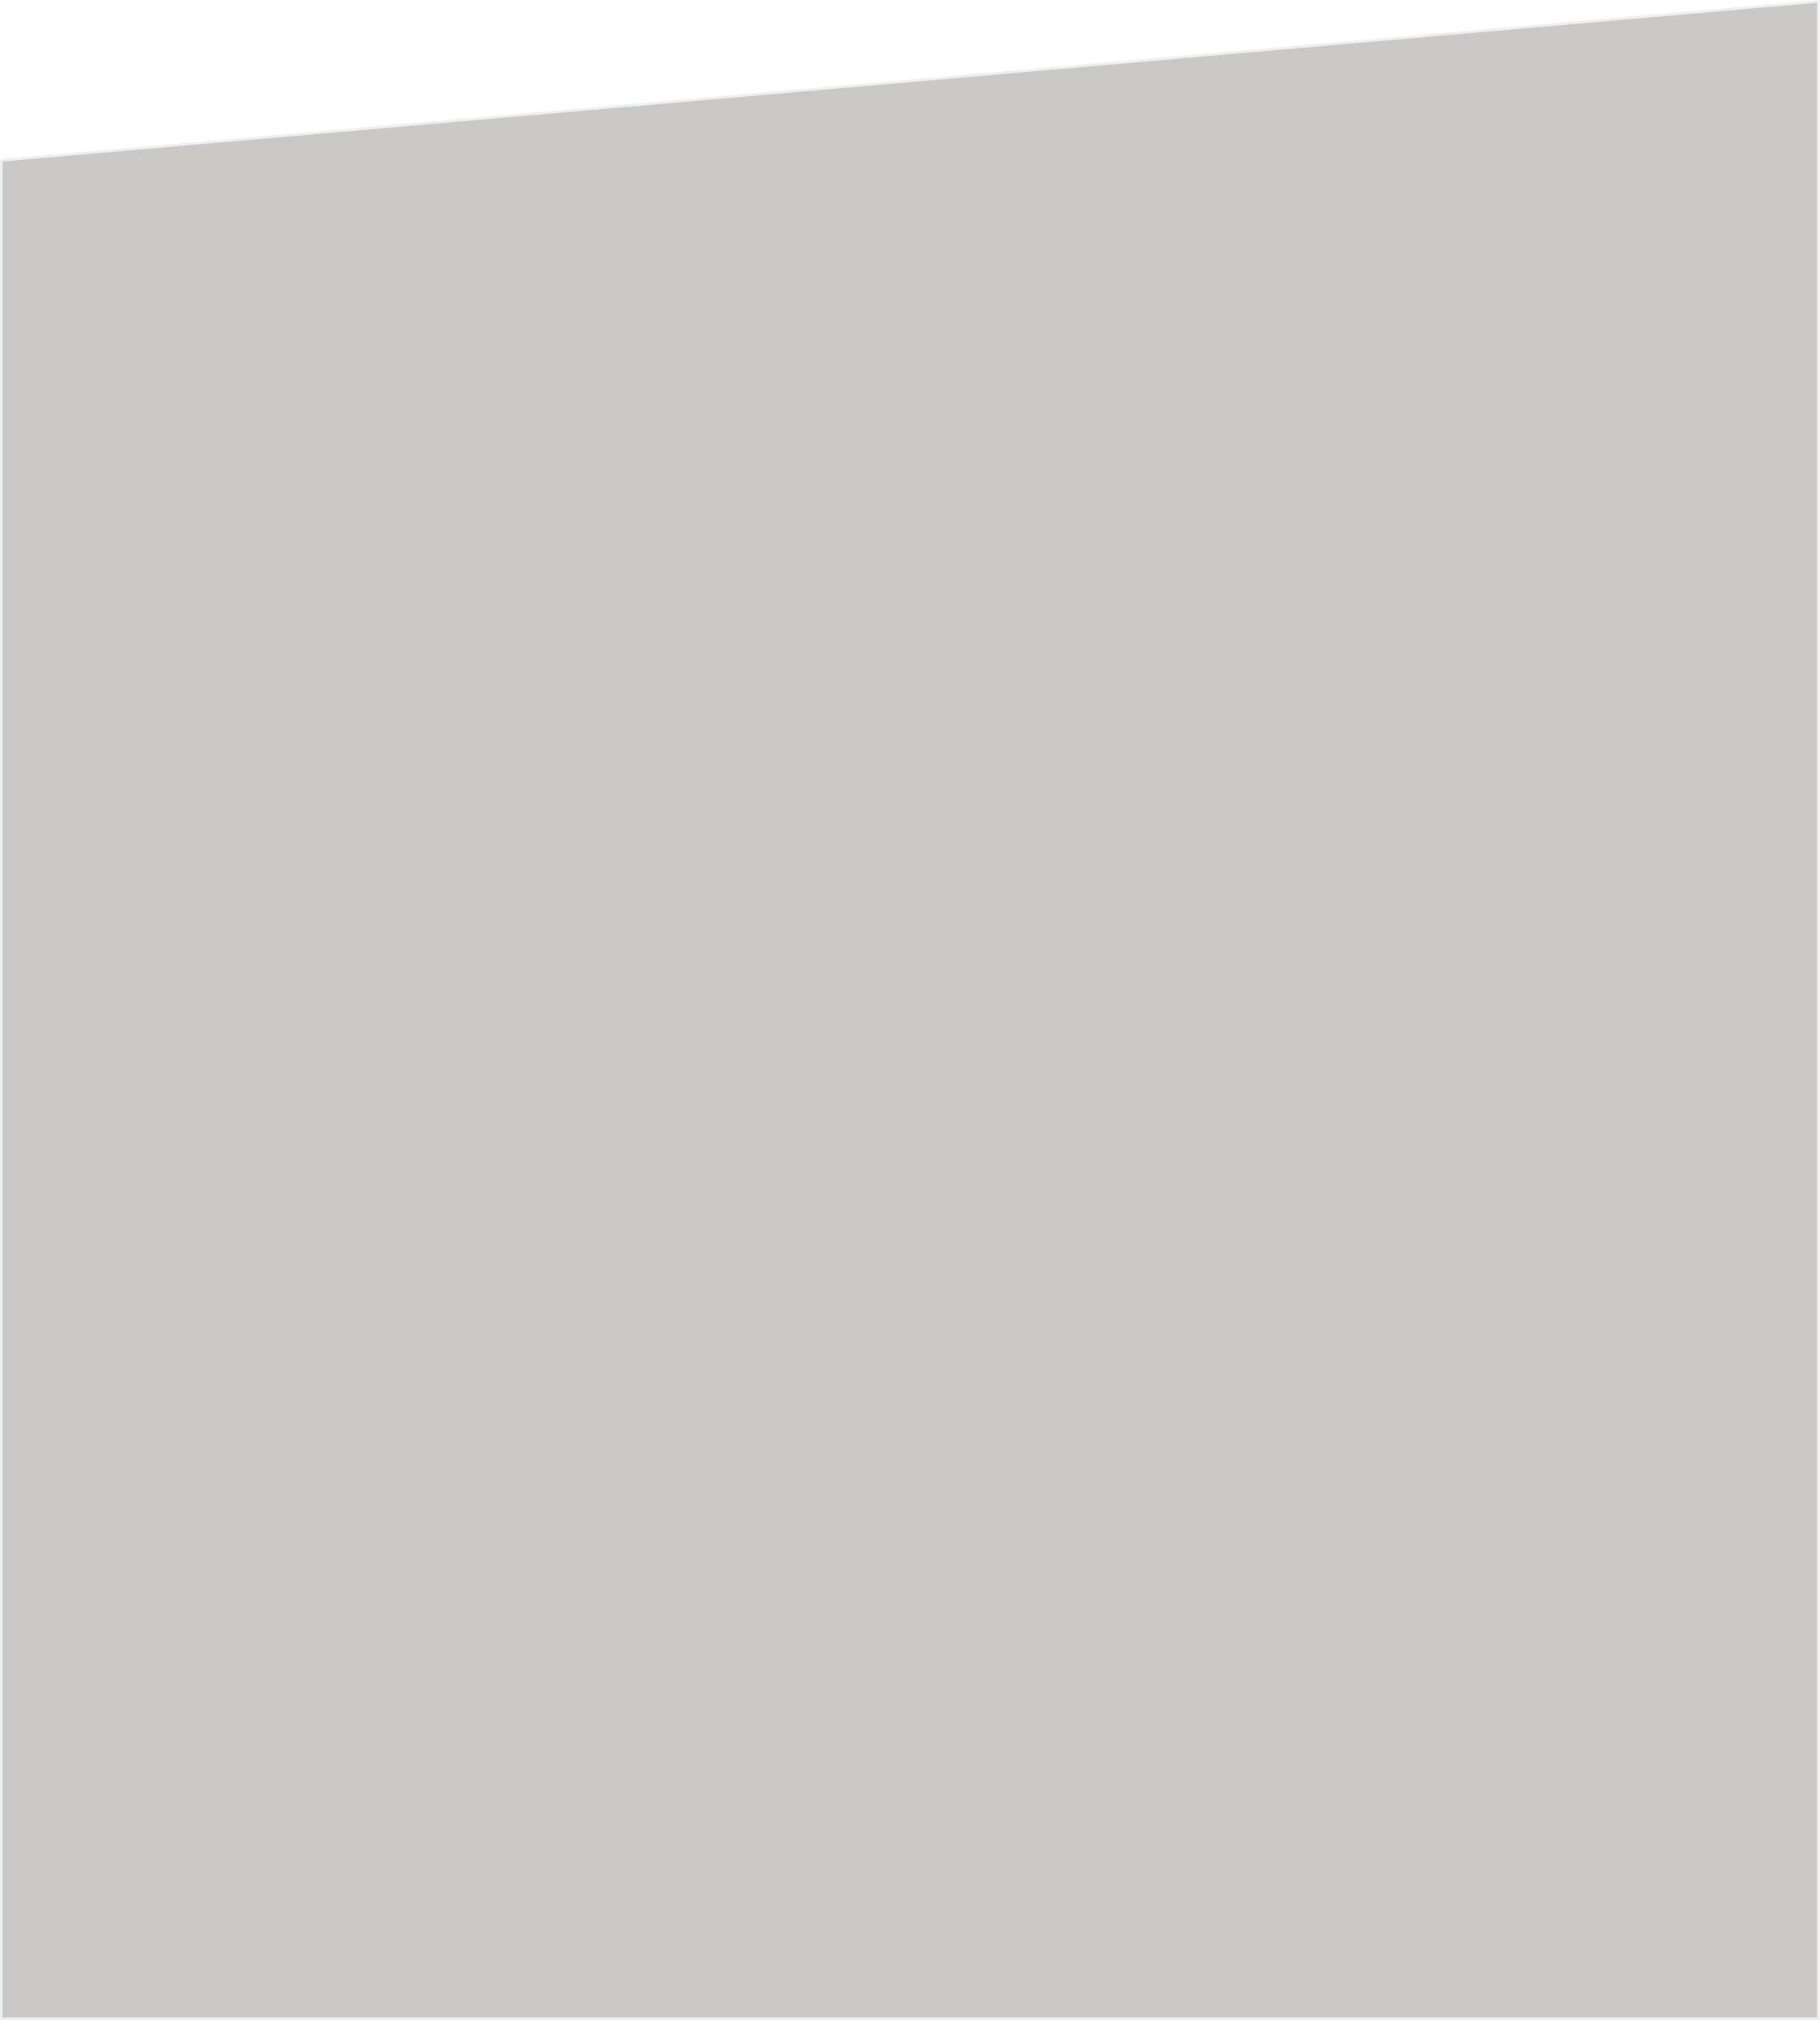
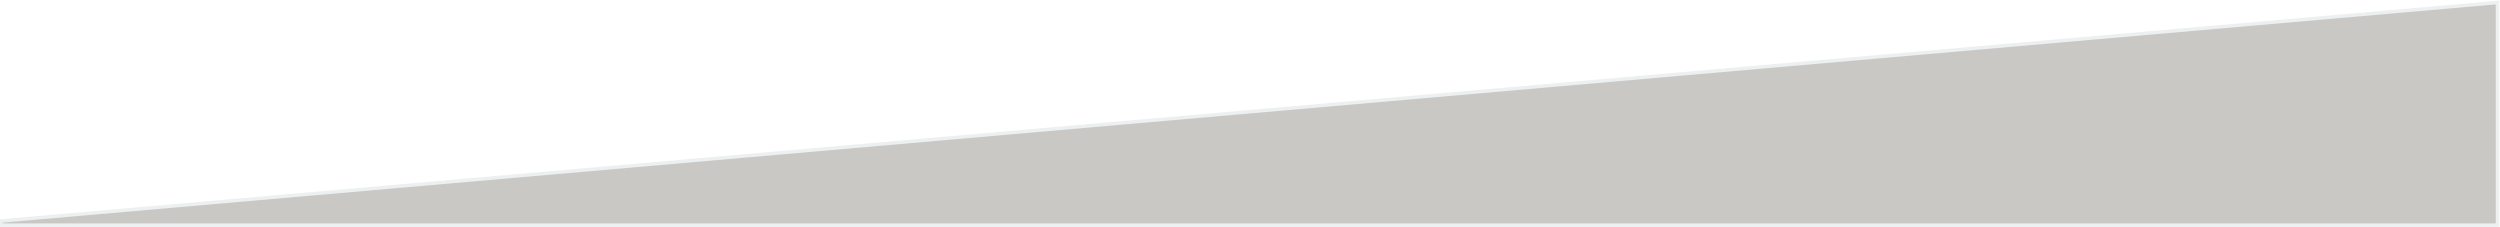
- <svg xmlns="http://www.w3.org/2000/svg" width="176.034mm" height="195.458mm" viewBox="0 0 623.742 692.568" id="svg2" version="1.1">
-   <defs id="defs4" />
-   <g id="layer1" transform="translate(-50.98607,-97.3793)">
-     <path style="opacity:1;fill:#c9c8c5;fill-opacity:1;stroke:#ecf0f1;stroke-width:0.885;stroke-linecap:butt;stroke-miterlimit:4;stroke-dasharray:none;stroke-opacity:1" d="m 51.429,152.362 622.857,-54.5 0,691.643 -622.857,0 z" id="rect4136" />
+ <svg xmlns="http://www.w3.org/2000/svg" id="svg2" height="1.81" width="20" version="1.1" viewBox="0 0 20 1.81">
+   <g id="layer1" transform="translate(-352.86 -124.69)">
+     <path id="rect4136" d="m372.84 124.71-19.972 1.748v0.033h19.972v-1.78z" stroke="#ecf0f1" stroke-width=".028" fill="#c9c8c5" />
  </g>
</svg>
